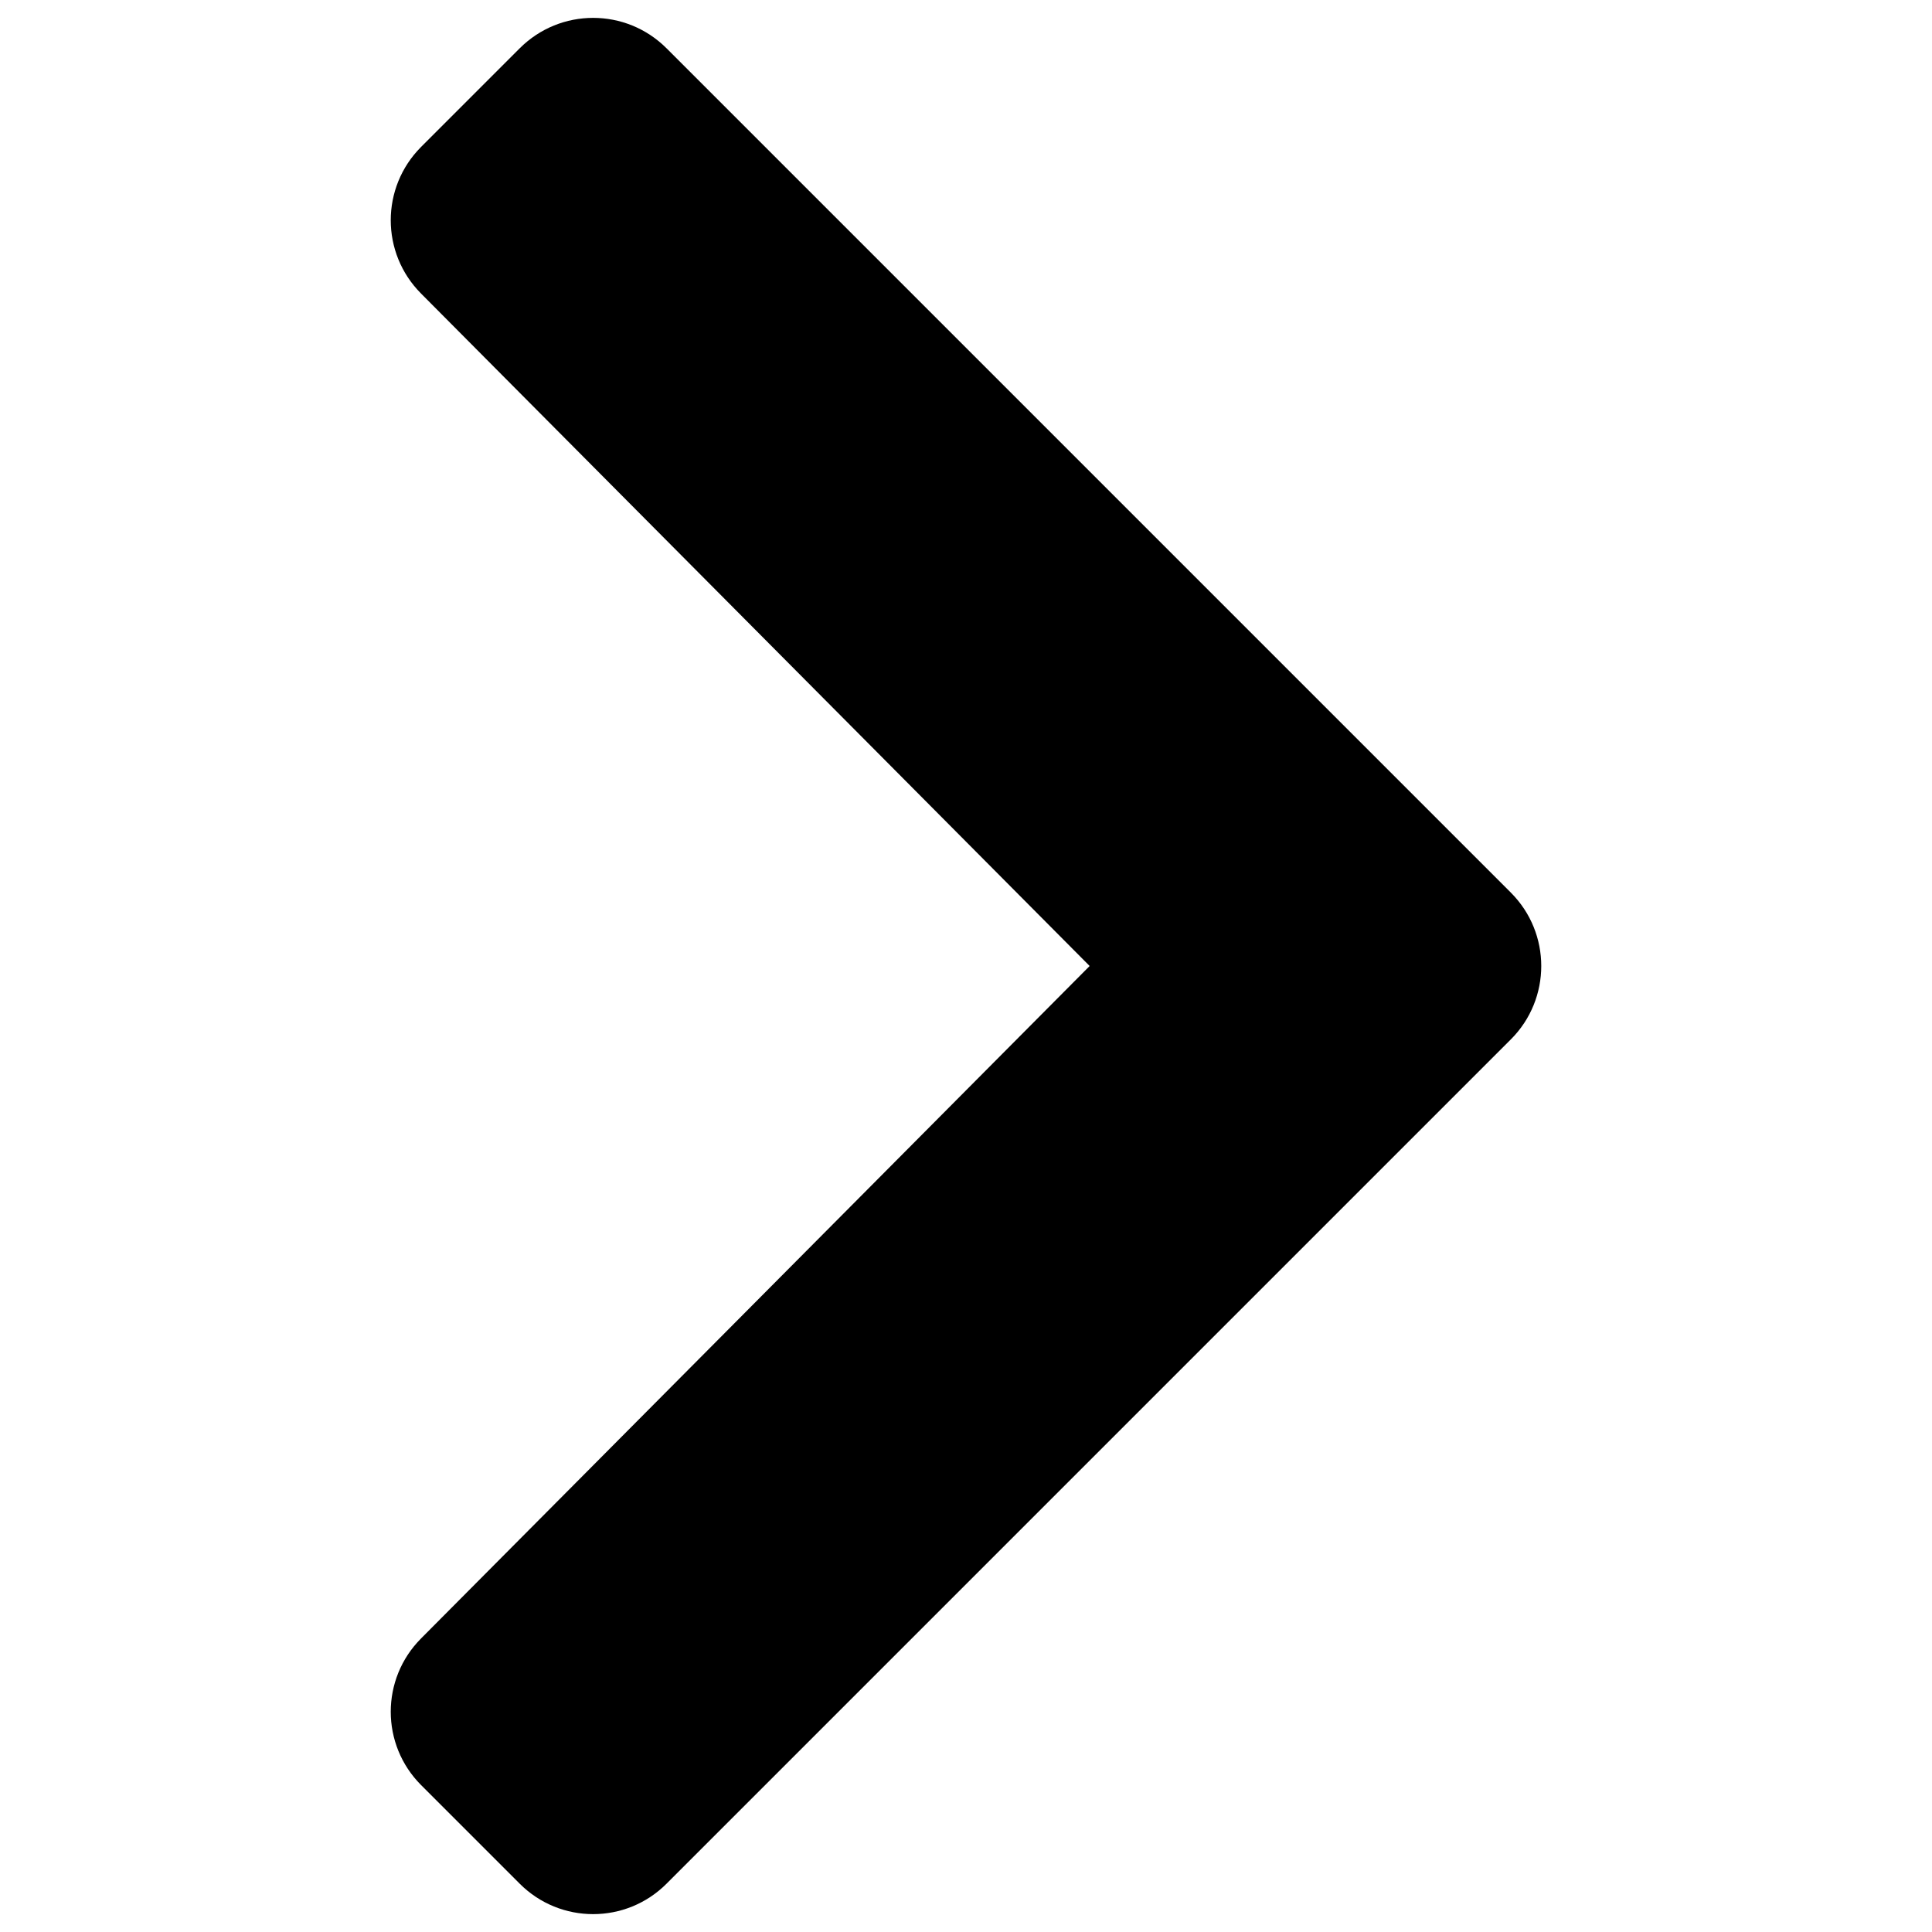
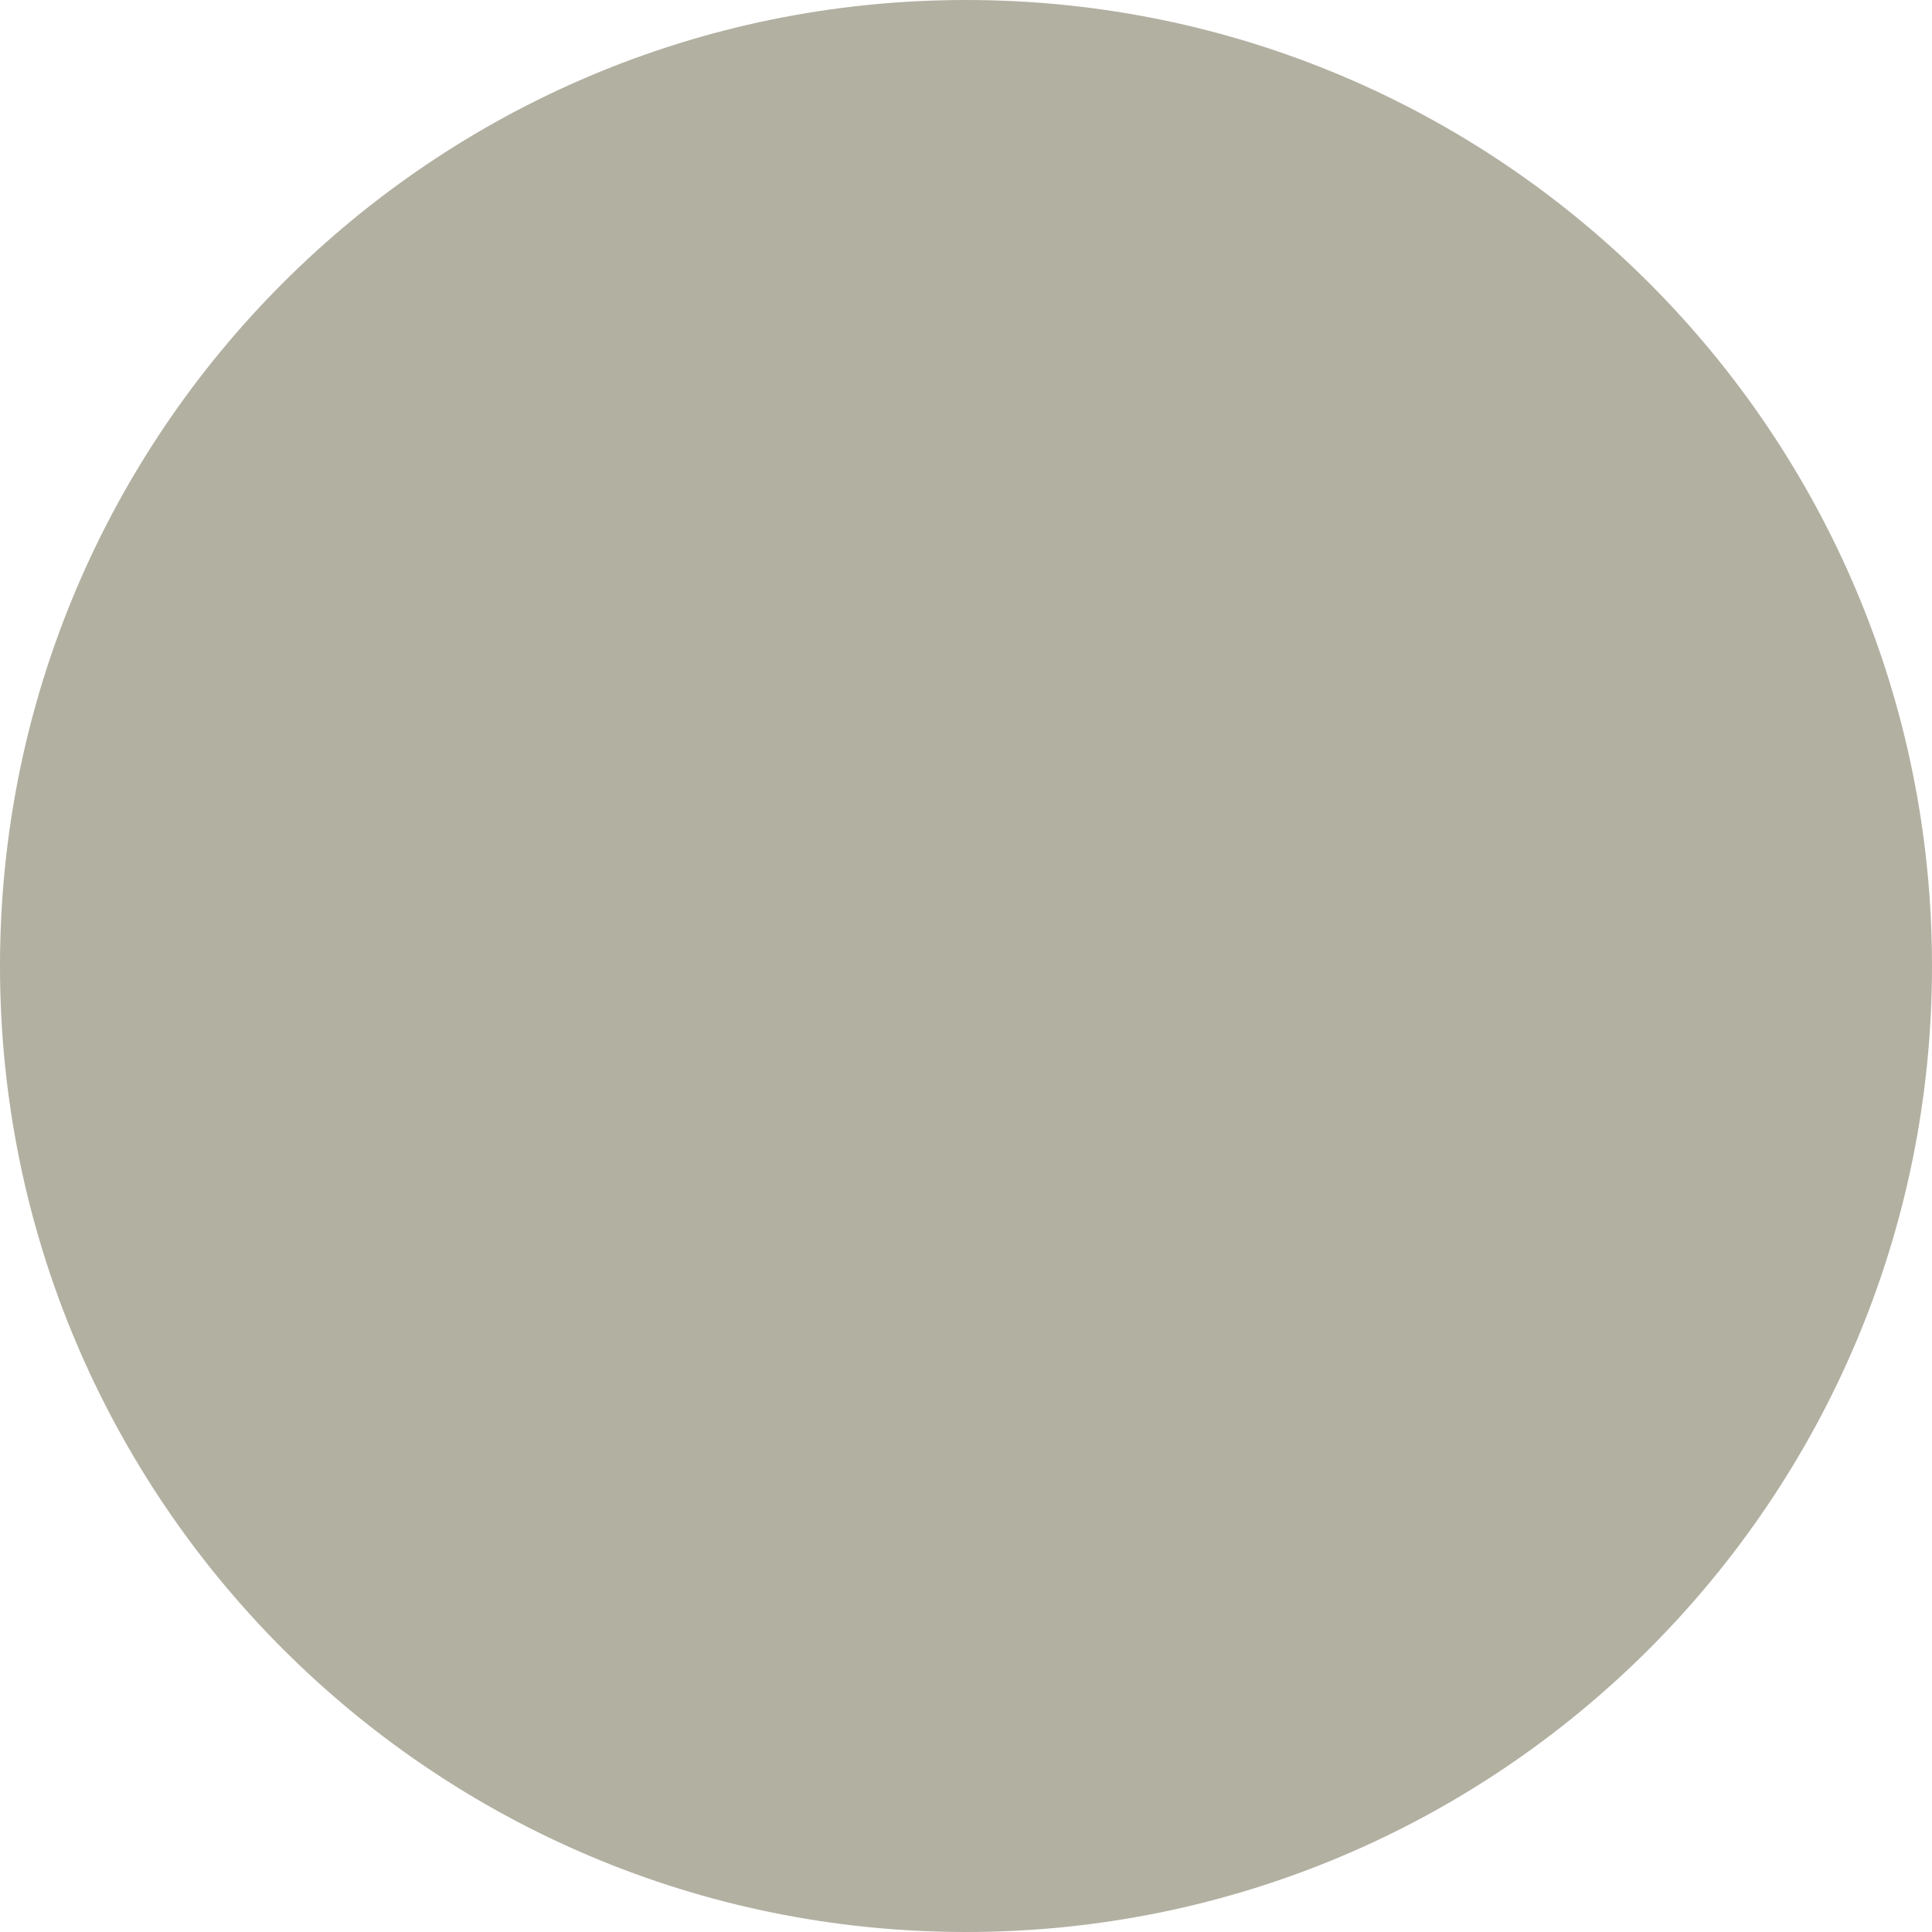
<svg xmlns="http://www.w3.org/2000/svg" version="1.1" id="Layer_1" focusable="false" x="0px" y="0px" width="100px" height="100px" viewBox="0 0 100 100" style="enable-background:new 0 0 100 100;" xml:space="preserve">
-   <path d="M78.2,53.8L34.5,97.5c-2.1,2.1-5.5,2.1-7.6,0l-5.1-5.1c-2.1-2.1-2.1-5.5,0-7.6L56.4,50L21.8,15.2c-2.1-2.1-2.1-5.5,0-7.6  l5.1-5.1c2.1-2.1,5.5-2.1,7.6,0l43.7,43.7C80.3,48.3,80.3,51.7,78.2,53.8z" />
+   <style type="text/css">
+ 	.st0{fill:#B2B0A1;}
+ </style>
+   <path d="M74.7,53.3L36.4,91.7c-1.8,1.8-4.8,1.8-6.7,0l-4.5-4.5c-1.8-1.8-1.8-4.8,0-6.7L55.6,50L25.3,19.5c-1.8-1.8-1.8-4.8,0-6.7  l4.5-4.5c1.8-1.8,4.8-1.8,6.7,0l38.3,38.3C76.6,48.5,76.6,51.5,74.7,53.3z" />
+   <circle class="st0" cx="50" cy="50" r="50" />
</svg>
